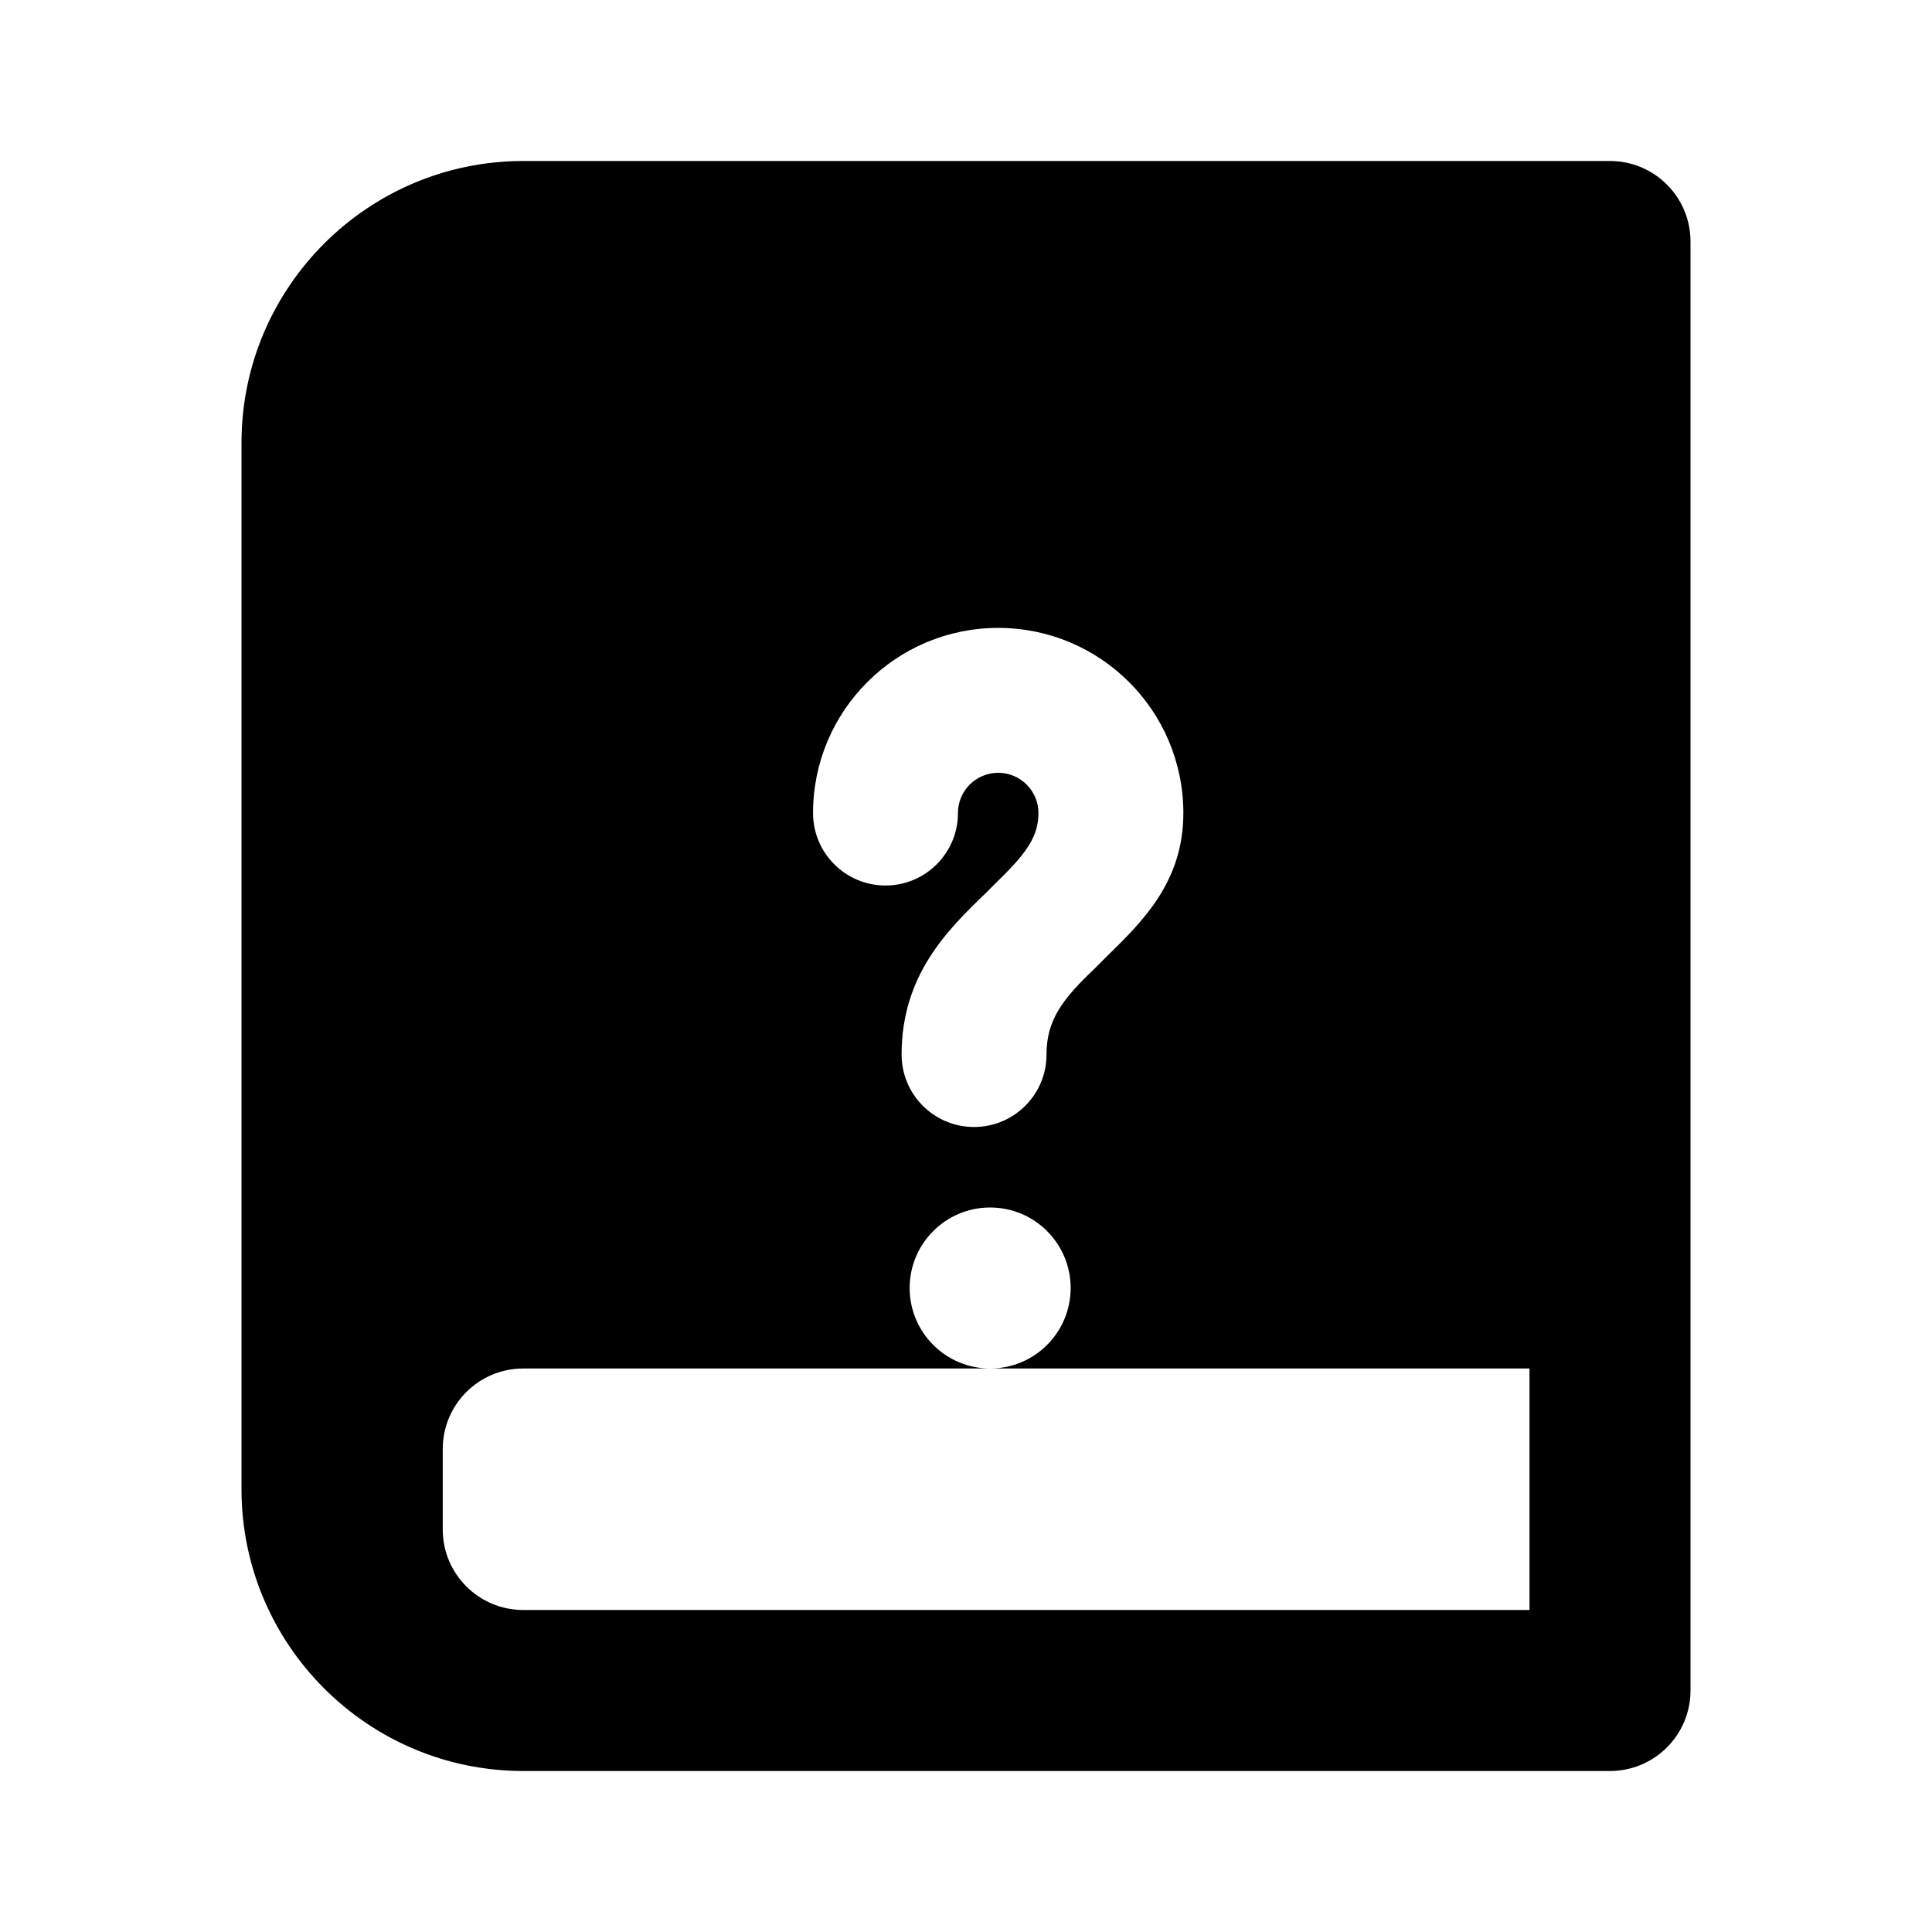
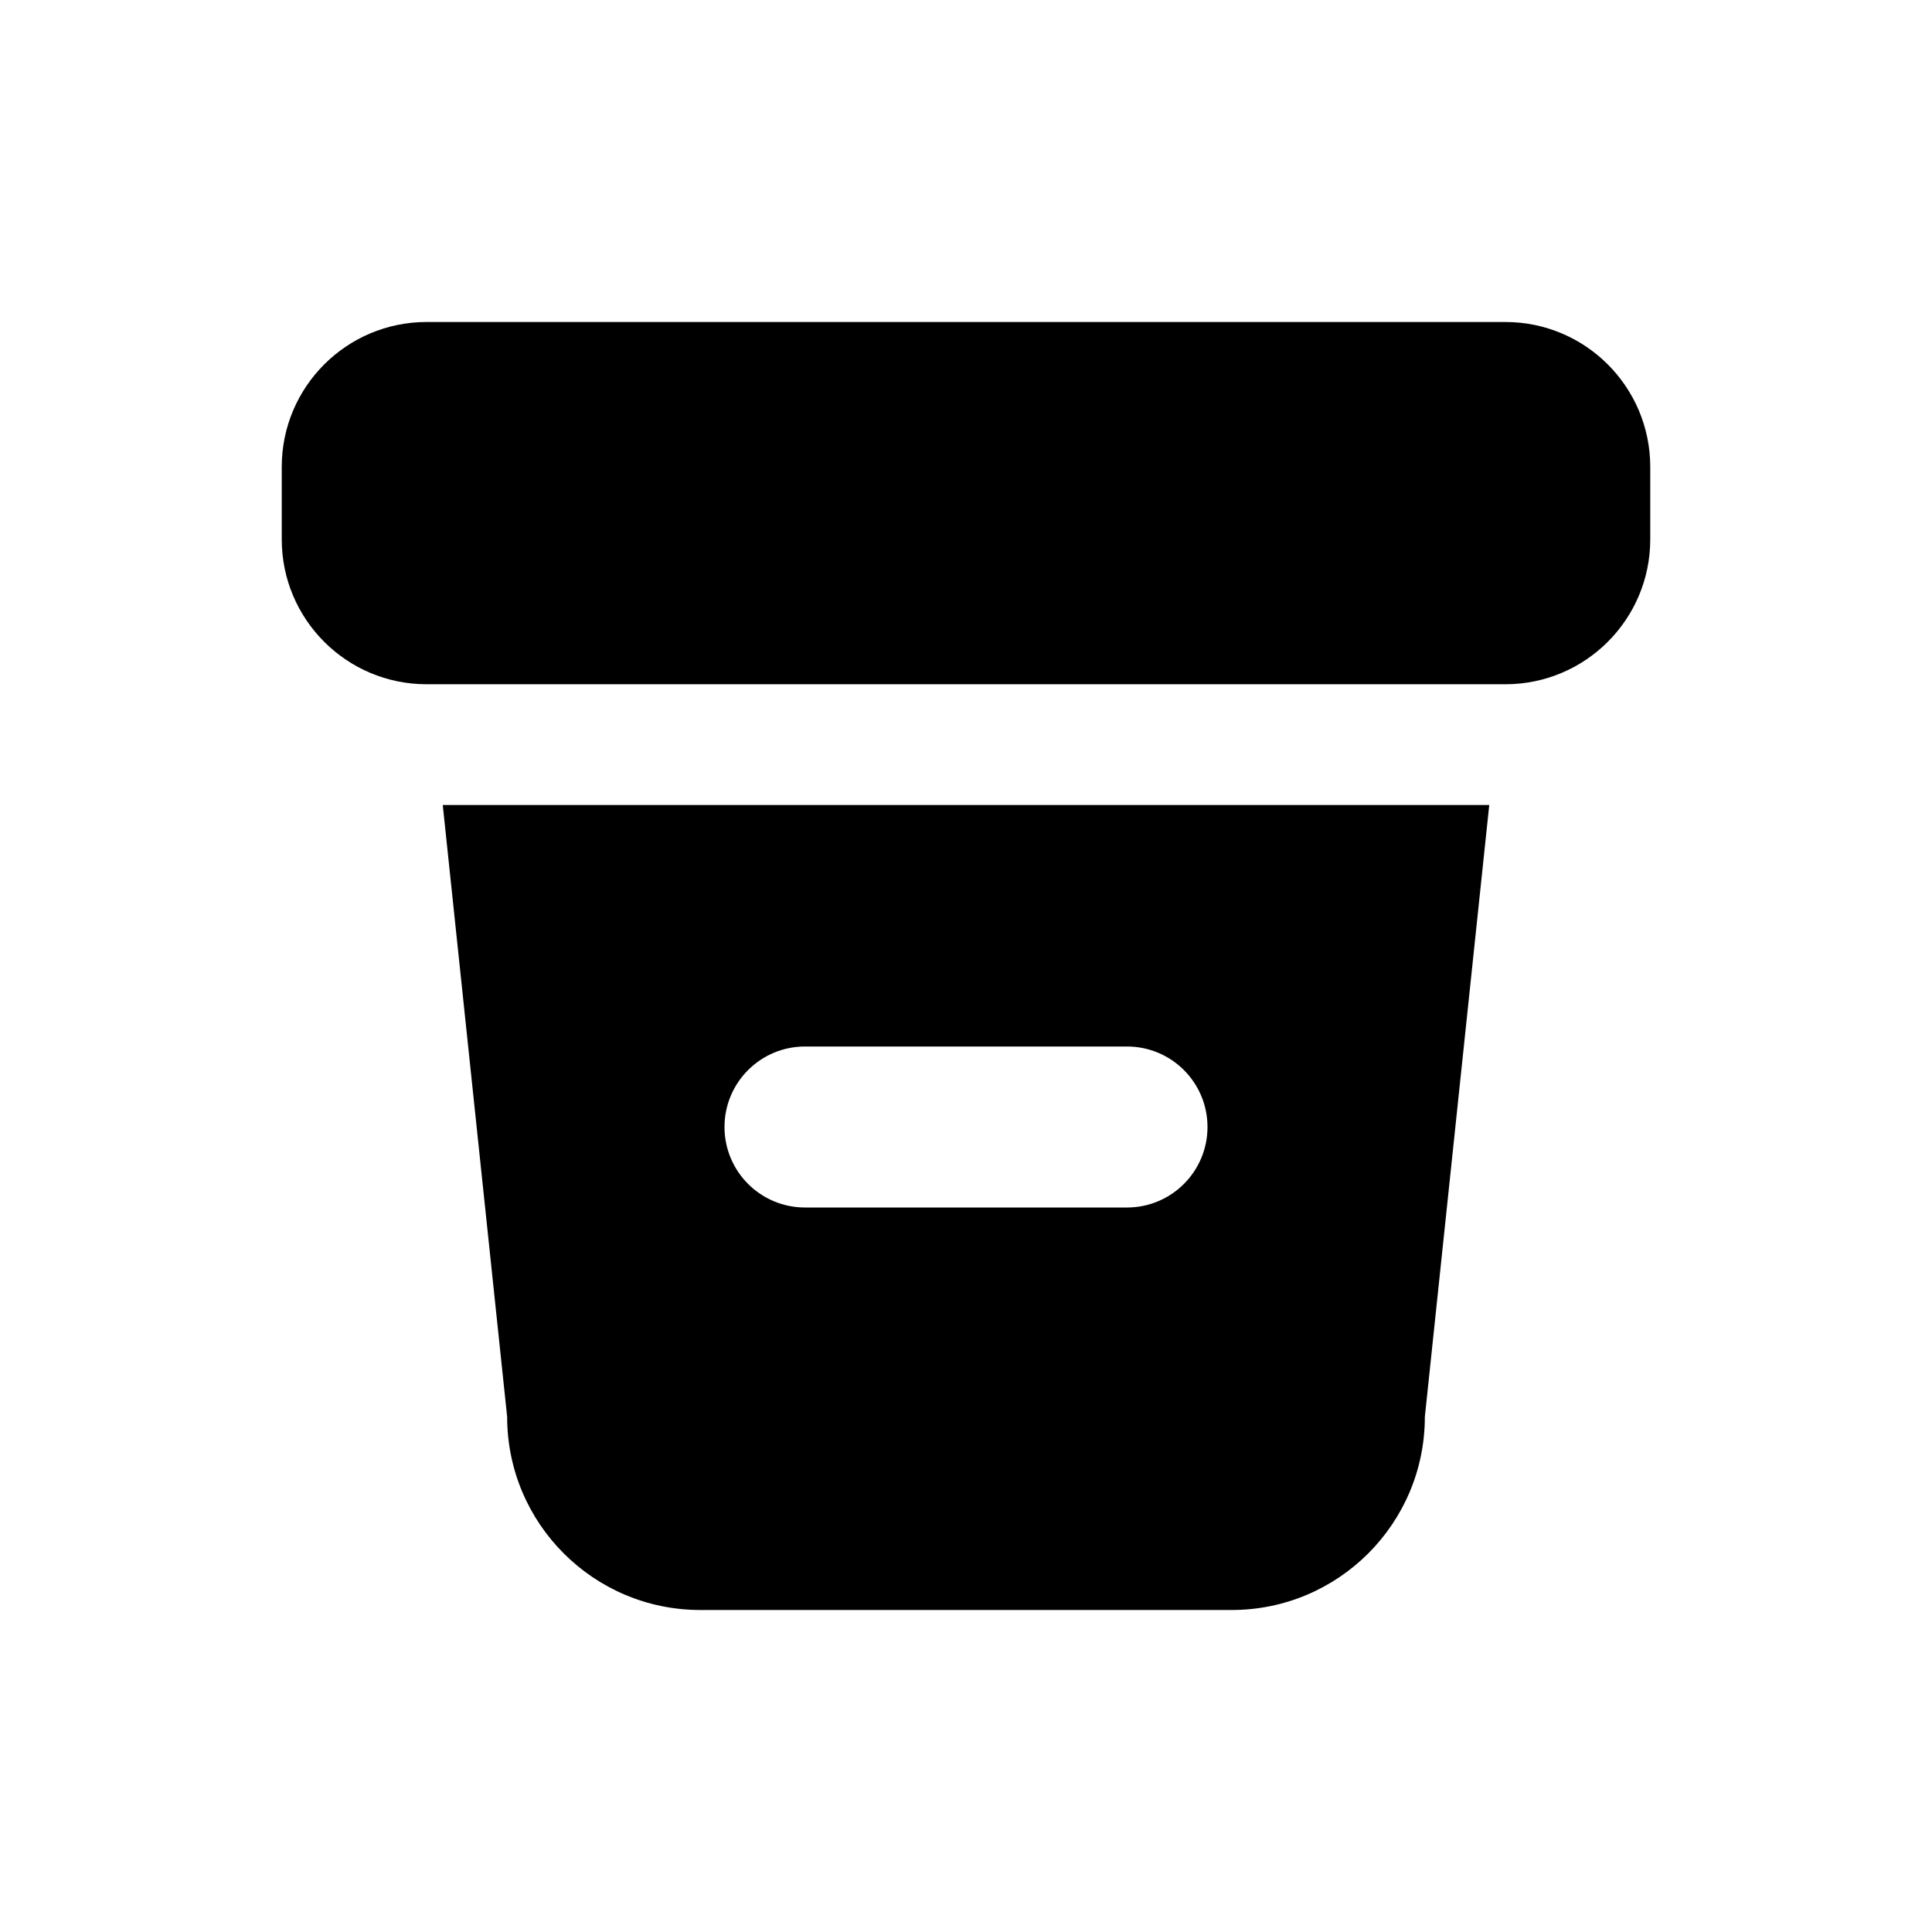
<svg xmlns="http://www.w3.org/2000/svg" viewBox="0 0 24 24" fill="currentColor">
-   <path fill-rule="evenodd" clip-rule="evenodd" d="M6.5 2C4.57 2 3 3.57 3 5.5v13C3 20.43 4.57 22 6.5 22H20a1 1 0 0 0 1-1V3a1 1 0 0 0-1-1H6.5zm5.9 5.8a2.3 2.3 0 0 1 2.3 2.3c0 .85-.5 1.34-.95 1.78l-.15.15c-.4.38-.6.64-.6 1.07a.9.9 0 0 1-1.8 0c0-.98.56-1.54 1.05-2.01l.13-.13c.36-.35.52-.56.52-.86a.5.5 0 0 0-.5-.5.5.5 0 0 0-.5.5.9.9 0 0 1-1.8 0 2.3 2.3 0 0 1 2.3-2.3zm-.1 7.2a1 1 0 1 1 0 2 1 1 0 0 1 0-2zM5.5 18a1 1 0 0 1 1-1H19v3H6.5a1 1 0 0 1-1-1v-1z" />
+   <rect x="3.5" y="4" width="17" height="4.5" rx="1.8" />
+   <path fill-rule="evenodd" clip-rule="evenodd" d="M5.5 10h13l-.8 7.6a2.4 2.4 0 0 1-2.4 2.4H8.7a2.4 2.4 0 0 1-2.4-2.4L5.5 10zm4.5 3a1 1 0 0 0 0 2h4a1 1 0 1 0 0-2h-4z" />
</svg>
